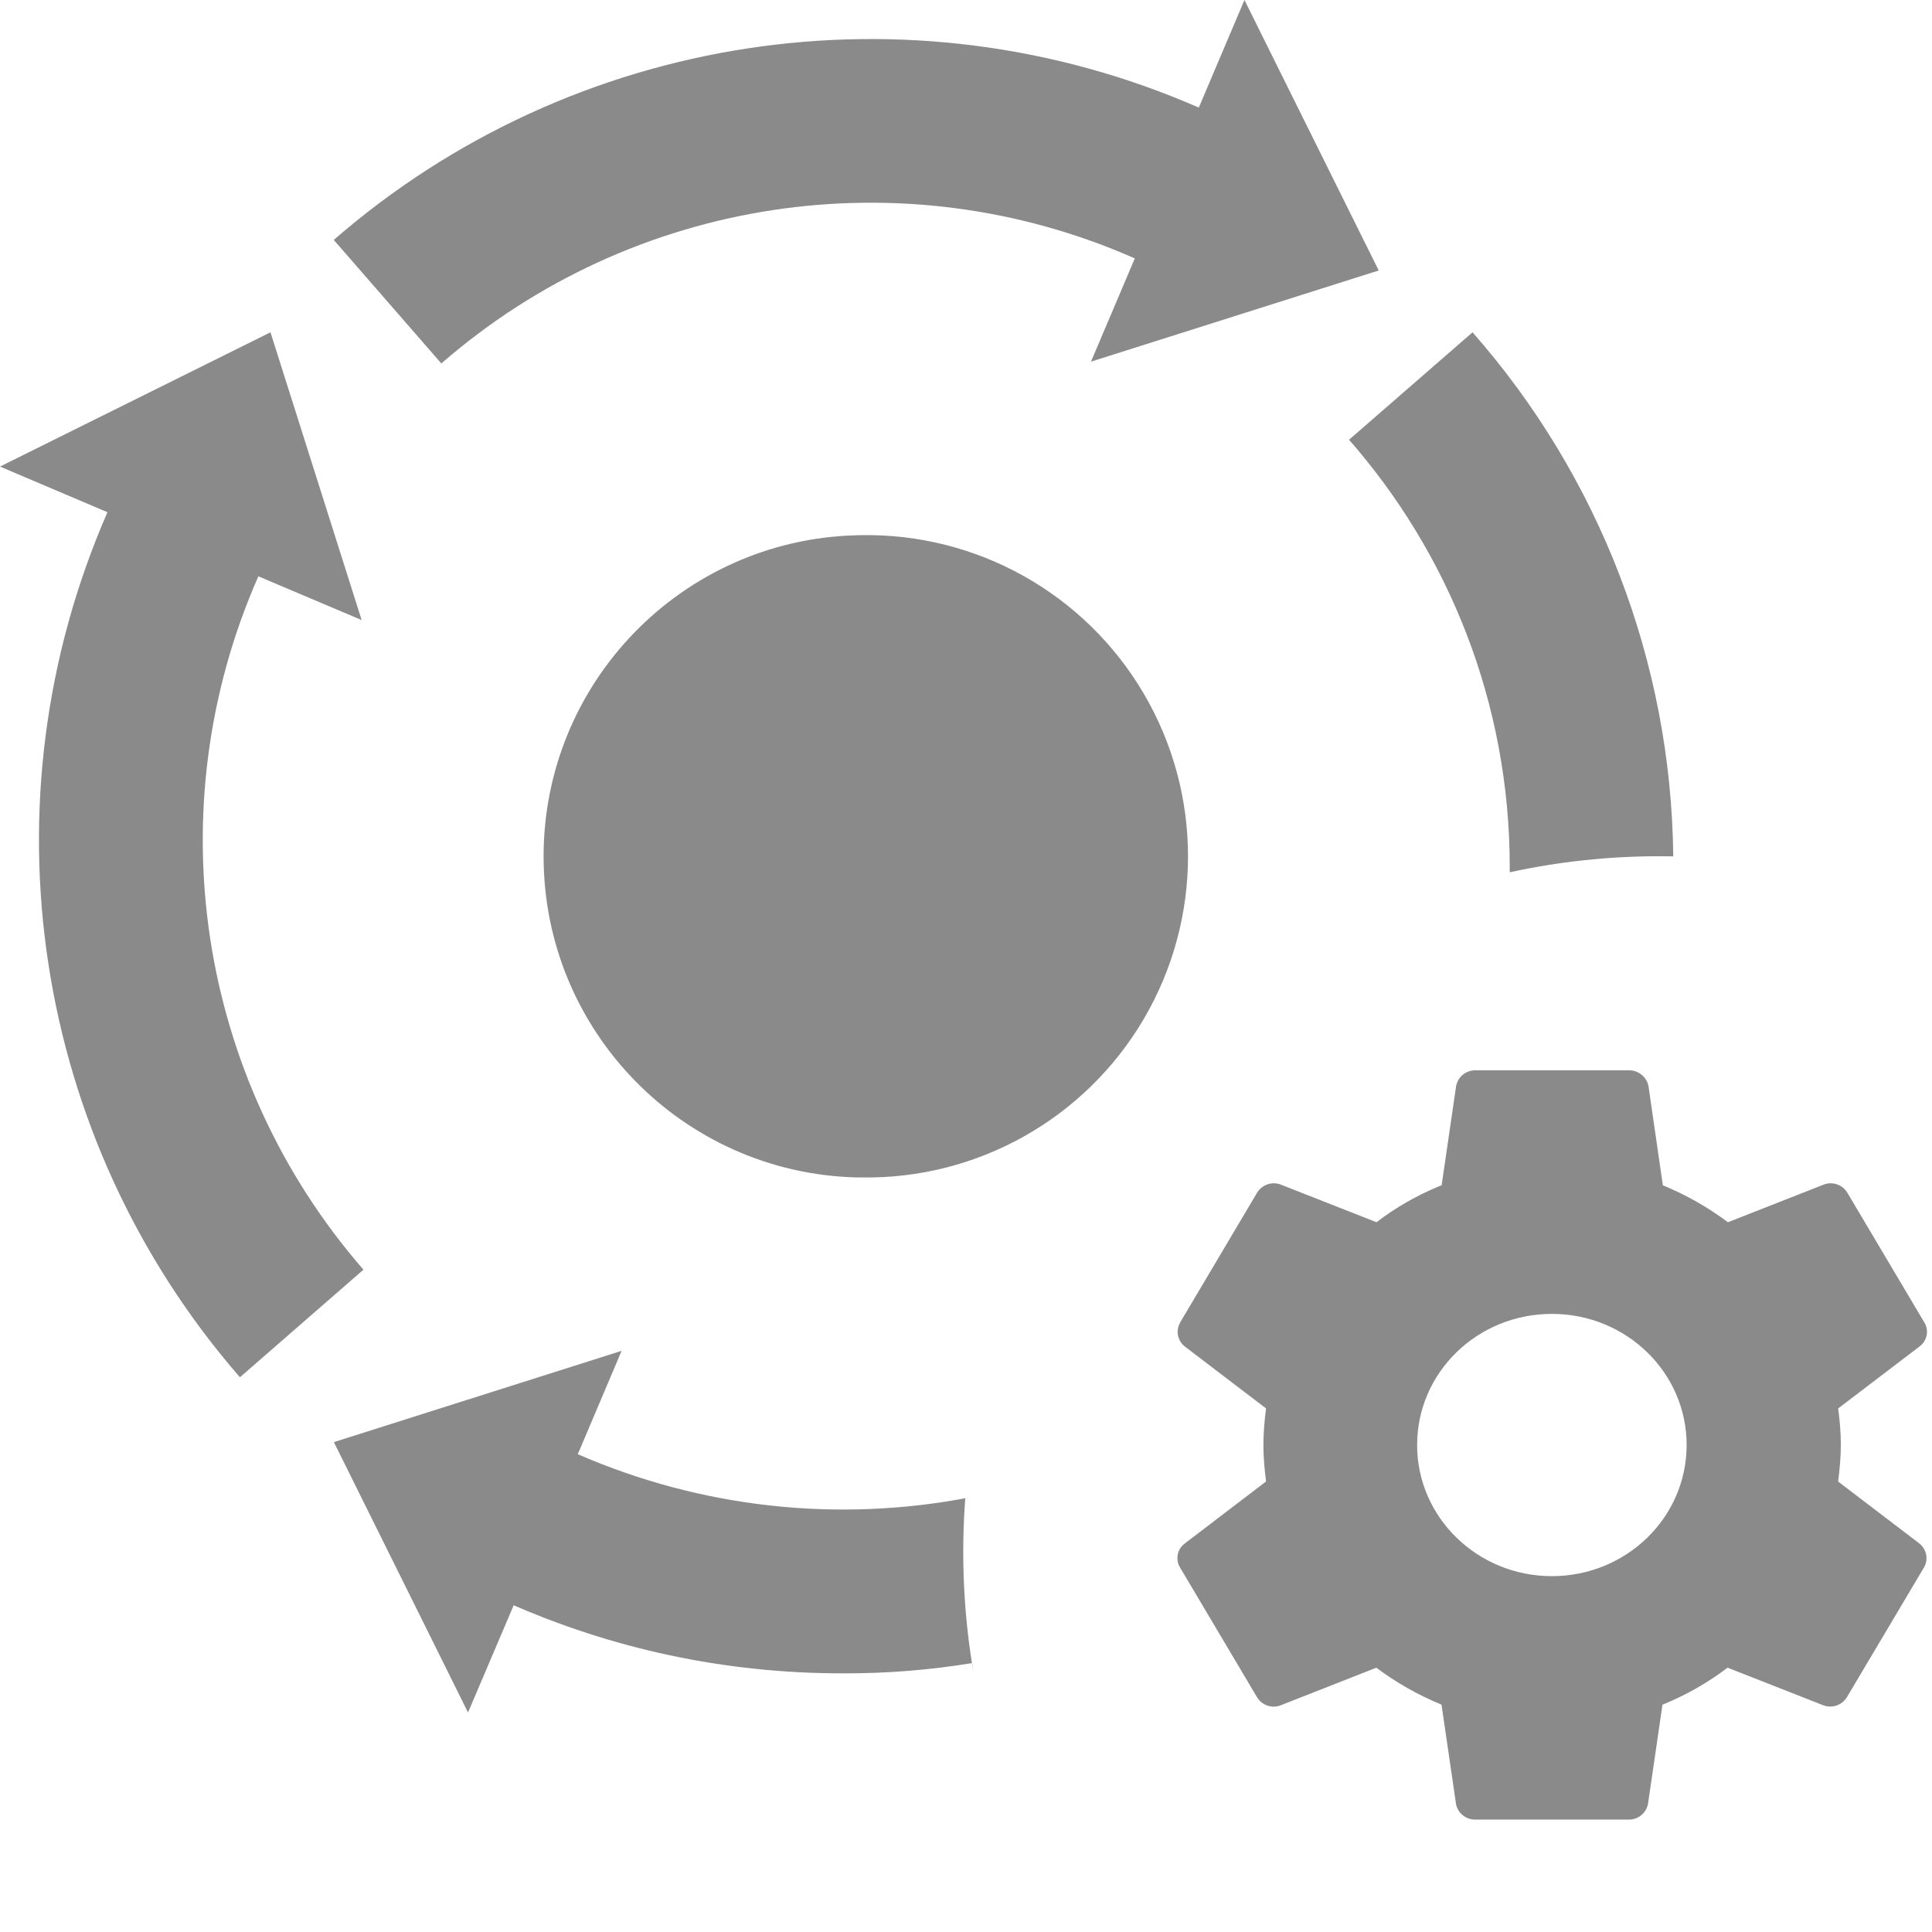
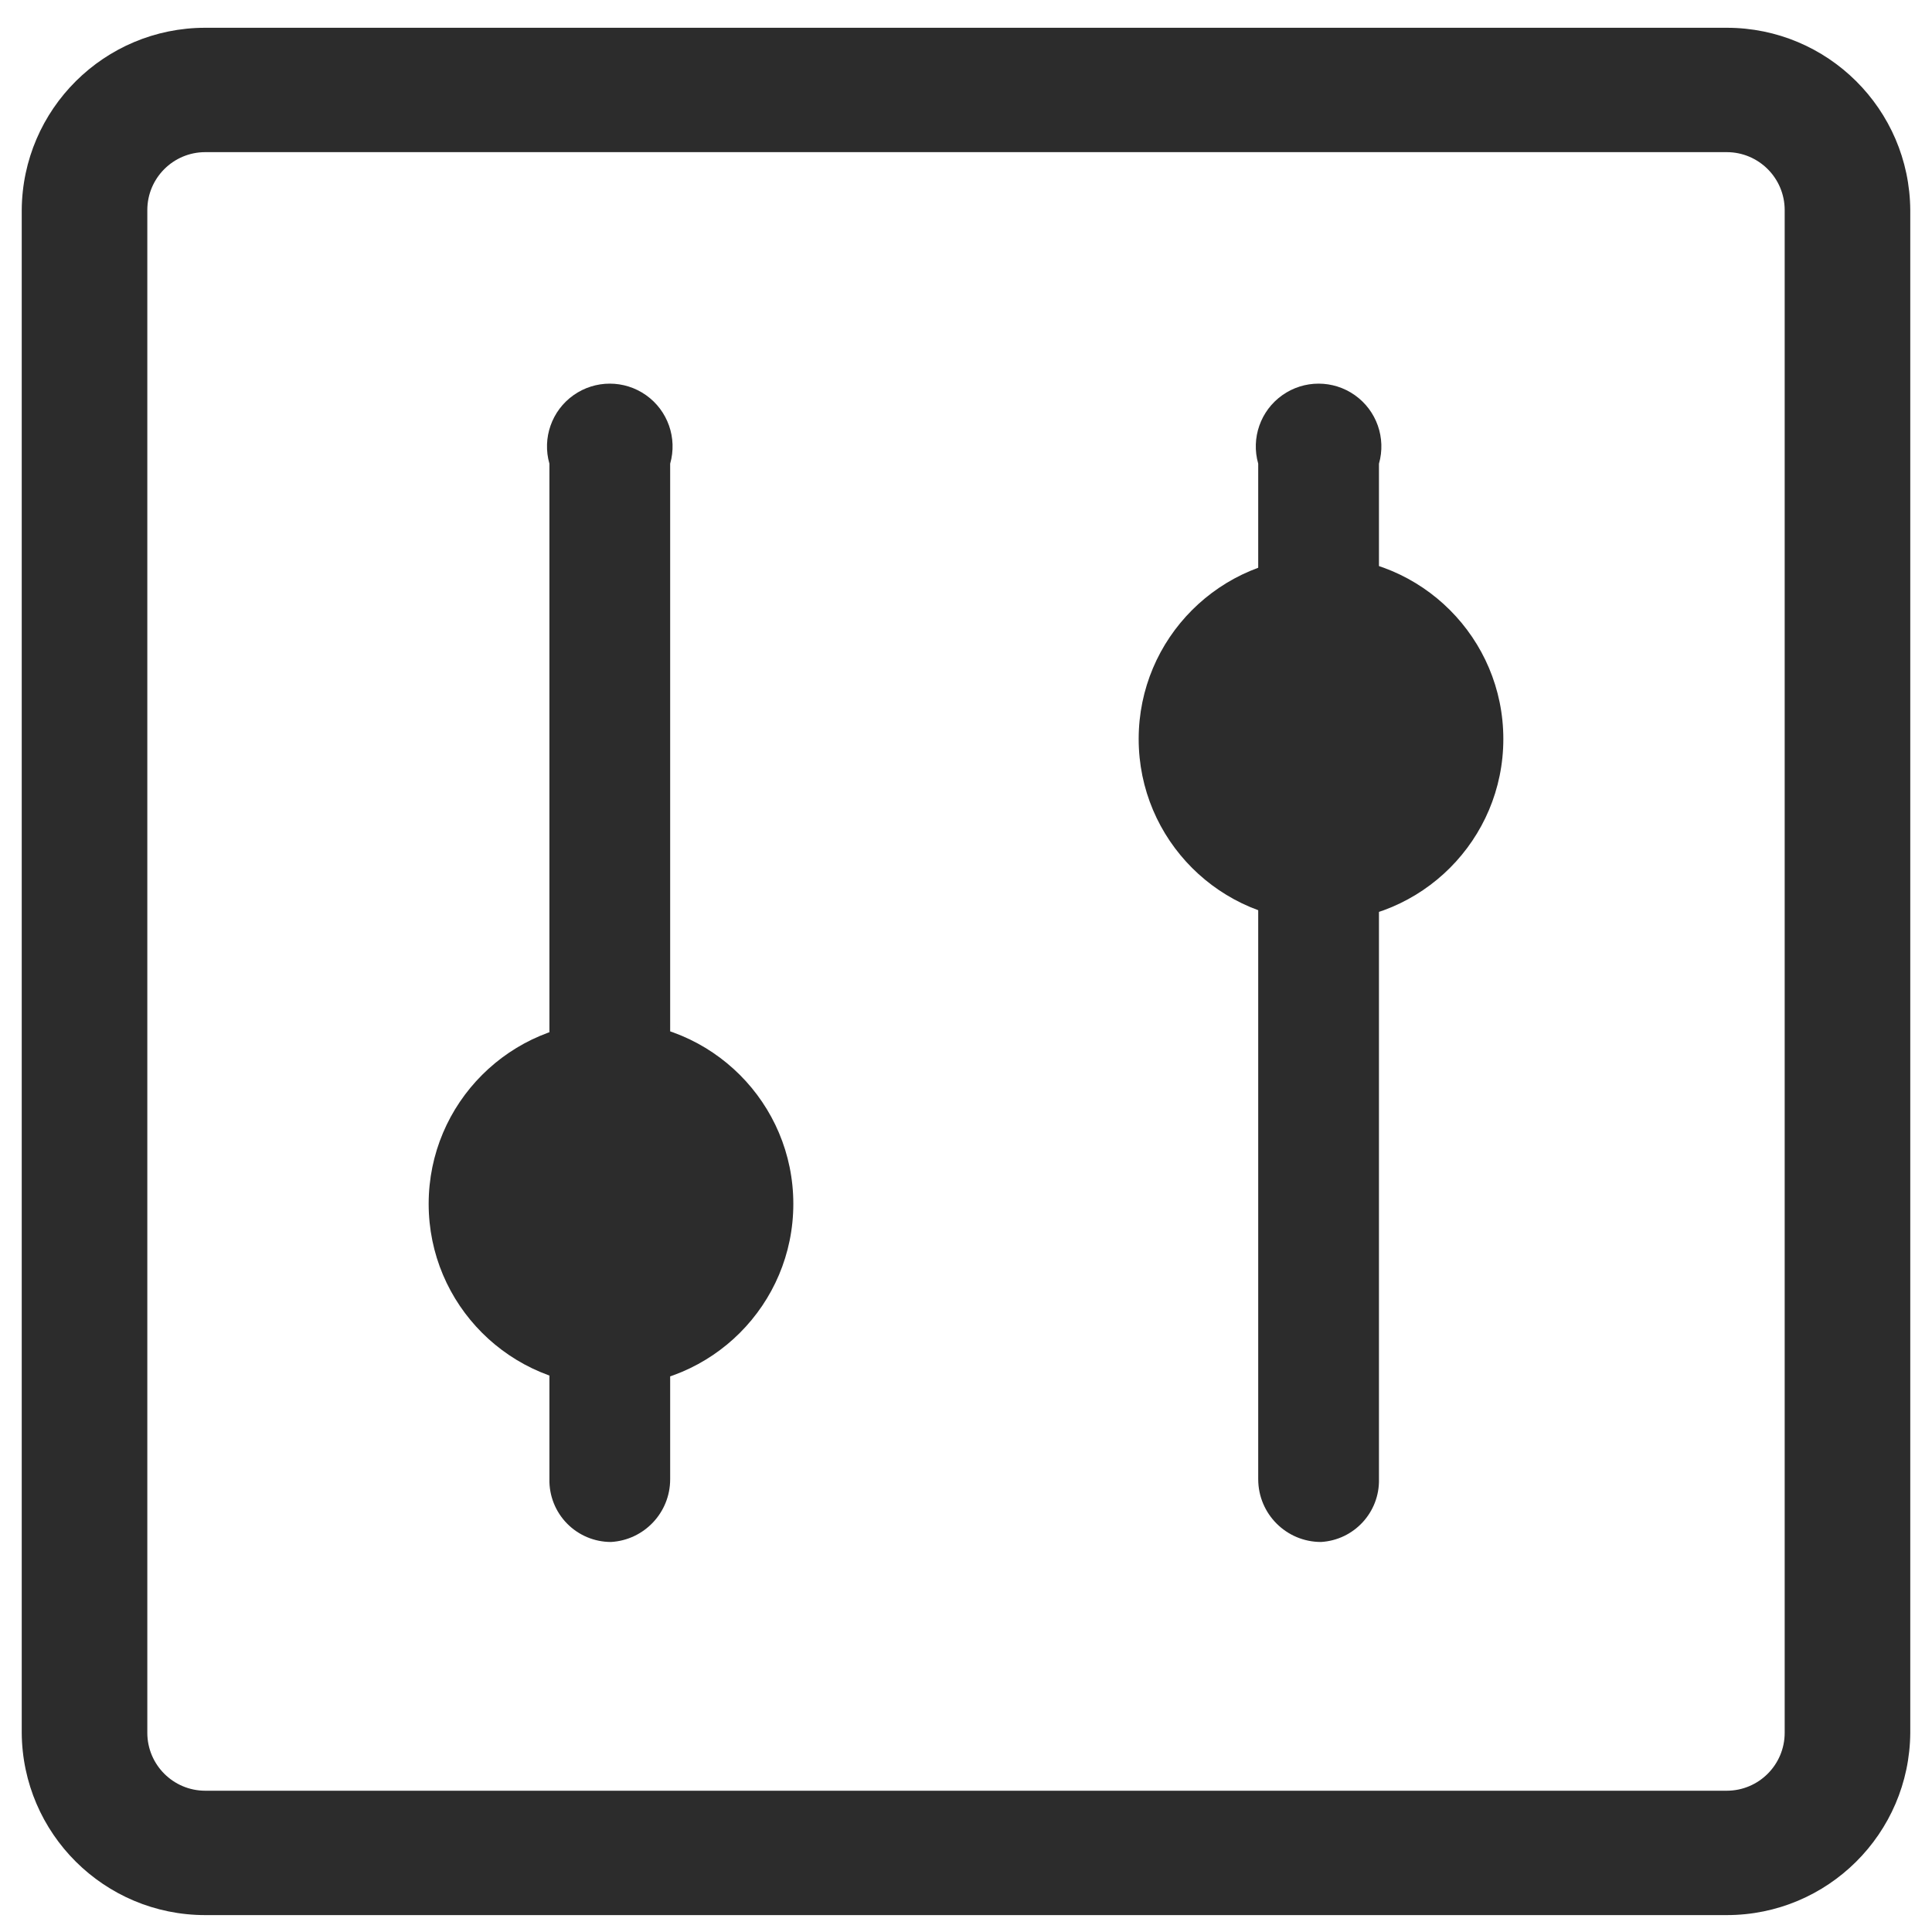
- <svg xmlns="http://www.w3.org/2000/svg" t="1725256645339" class="icon" viewBox="0 0 1024 1024" version="1.1" p-id="9932" width="16" height="16">
-   <path d="M511.616 794.048c-2.304 30.656-0.896 61.44 4.224 91.776l-0.256-2.176-0.32-2.176a413.056 413.056 0 0 1-67.84 5.44h-1.024 0.064c-62.976 0-122.88-13.312-176.96-37.312l2.816 1.088-24.256 56.96-71.104-143.296 152.512-48.384-23.232 54.784a352.128 352.128 0 0 0 207.68 22.912l-2.176 0.32h-0.128z m288.576-331.648V459.52c0-87.04-32.448-166.592-85.824-227.2l0.32 0.384 0.32 0.384 65.472-56.96a427.136 427.136 0 0 1 106.368 277.12v0.64l-7.552-0.064c-27.136 0-53.632 2.944-79.168 8.512zM601.472 136.96a346.624 346.624 0 0 0-367.552 55.68l-57.024-65.472A433.92 433.92 0 0 1 635.392 57.024L659.584 0l71.168 143.36-152.512 48.32 23.232-54.72zM136.96 305.408a346.752 346.752 0 0 0 55.68 367.552l-65.472 57.024A433.92 433.92 0 0 1 56.96 271.488L0 247.296l143.36-71.168 48.32 152.512-54.72-23.168z m316.928-21.76h2.24a170.24 170.24 0 1 1 0 340.416h-2.24a170.24 170.24 0 0 1-0.384-340.352h0.384z m520.32 501.568l43.072 32.832c3.84 3.072 4.992 8.448 2.432 12.8l-40.832 68.736a10.368 10.368 0 0 1-12.416 4.288l-50.816-19.968a149.696 149.696 0 0 1-33.472 19.2l-1.024 0.384-7.68 52.608a10.24 10.24 0 0 1-10.048 8.32h-81.728a10.24 10.24 0 0 1-9.984-8.192v-0.128l-7.68-52.608a156.928 156.928 0 0 1-35.264-20.096l0.384 0.256 0.384 0.256-50.816 19.968a10.24 10.24 0 0 1-12.352-4.16l-0.064-0.064-40.832-68.8a9.6 9.6 0 0 1 2.432-12.736l43.136-32.896c-0.832-6.4-1.408-12.8-1.408-19.328 0-6.528 0.576-13.056 1.408-19.392l-43.072-32.832a9.792 9.792 0 0 1-2.368-12.8h-0.064l40.768-68.736a10.368 10.368 0 0 1 12.48-4.288l50.816 19.968c9.92-7.68 21.312-14.208 33.472-19.2l1.024-0.384 7.68-52.608a10.24 10.24 0 0 1 9.984-8.32h81.728c5.12 0 9.28 3.648 10.24 8.32l7.616 52.608c12.416 5.12 24 11.712 34.496 19.584l50.816-19.968a10.24 10.24 0 0 1 12.352 4.16l0.064 0.064 40.832 68.8a9.6 9.6 0 0 1-2.432 12.736l-43.2 32.896c0.832 6.4 1.408 12.8 1.408 19.328 0 6.592-0.64 13.056-1.408 19.392h-0.064z m-151.68 50.176c39.488 0 71.424-31.104 71.424-69.504 0-38.4-31.936-69.504-71.424-69.504-39.488 0-71.424 31.04-71.424 69.504 0 38.4 32 69.504 71.424 69.504z" p-id="9933" fill="#8a8a8a" />
+ <svg xmlns="http://www.w3.org/2000/svg" t="1725281809626" class="icon" viewBox="0 0 1024 1024" version="1.1" p-id="17545" width="16" height="16">
+   <path d="M915.2 1015.04H108.8a97.28 97.28 0 0 1-97.28-96.64V111.36A97.28 97.28 0 0 1 108.8 14.72h806.4a97.28 97.28 0 0 1 97.28 96.64v807.04a97.28 97.28 0 0 1-97.28 96.64zM108.8 80.64a30.72 30.72 0 0 0-30.72 30.72v807.04a30.72 30.72 0 0 0 30.72 30.72h806.4a30.72 30.72 0 0 0 30.72-30.72V111.36a30.72 30.72 0 0 0-30.72-30.72z" fill="#2c2c2c" p-id="17546" />
+   <path d="M323.84 817.28a32.64 32.64 0 0 1-32.64-33.28V245.76a33.28 33.28 0 1 1 64 0v538.24a33.28 33.28 0 0 1-31.36 33.28z" fill="#2c2c2c" p-id="17547" />
+   <path d="M323.84 638.08m-96.64 0a96.64 96.64 0 1 0 193.28 0 96.64 96.64 0 1 0-193.28 0Z" fill="#2c2c2c" p-id="17548" />
+   <path d="M700.16 817.28a33.28 33.28 0 0 1-33.28-33.28V245.76a33.28 33.28 0 1 1 64 0v538.24a32.64 32.64 0 0 1-30.72 33.28z" fill="#2c2c2c" p-id="17549" />
+   <path d="M700.16 391.68m-96.64 0a96.64 96.64 0 1 0 193.28 0 96.64 96.64 0 1 0-193.28 0Z" fill="#2c2c2c" p-id="17550" />
</svg>
